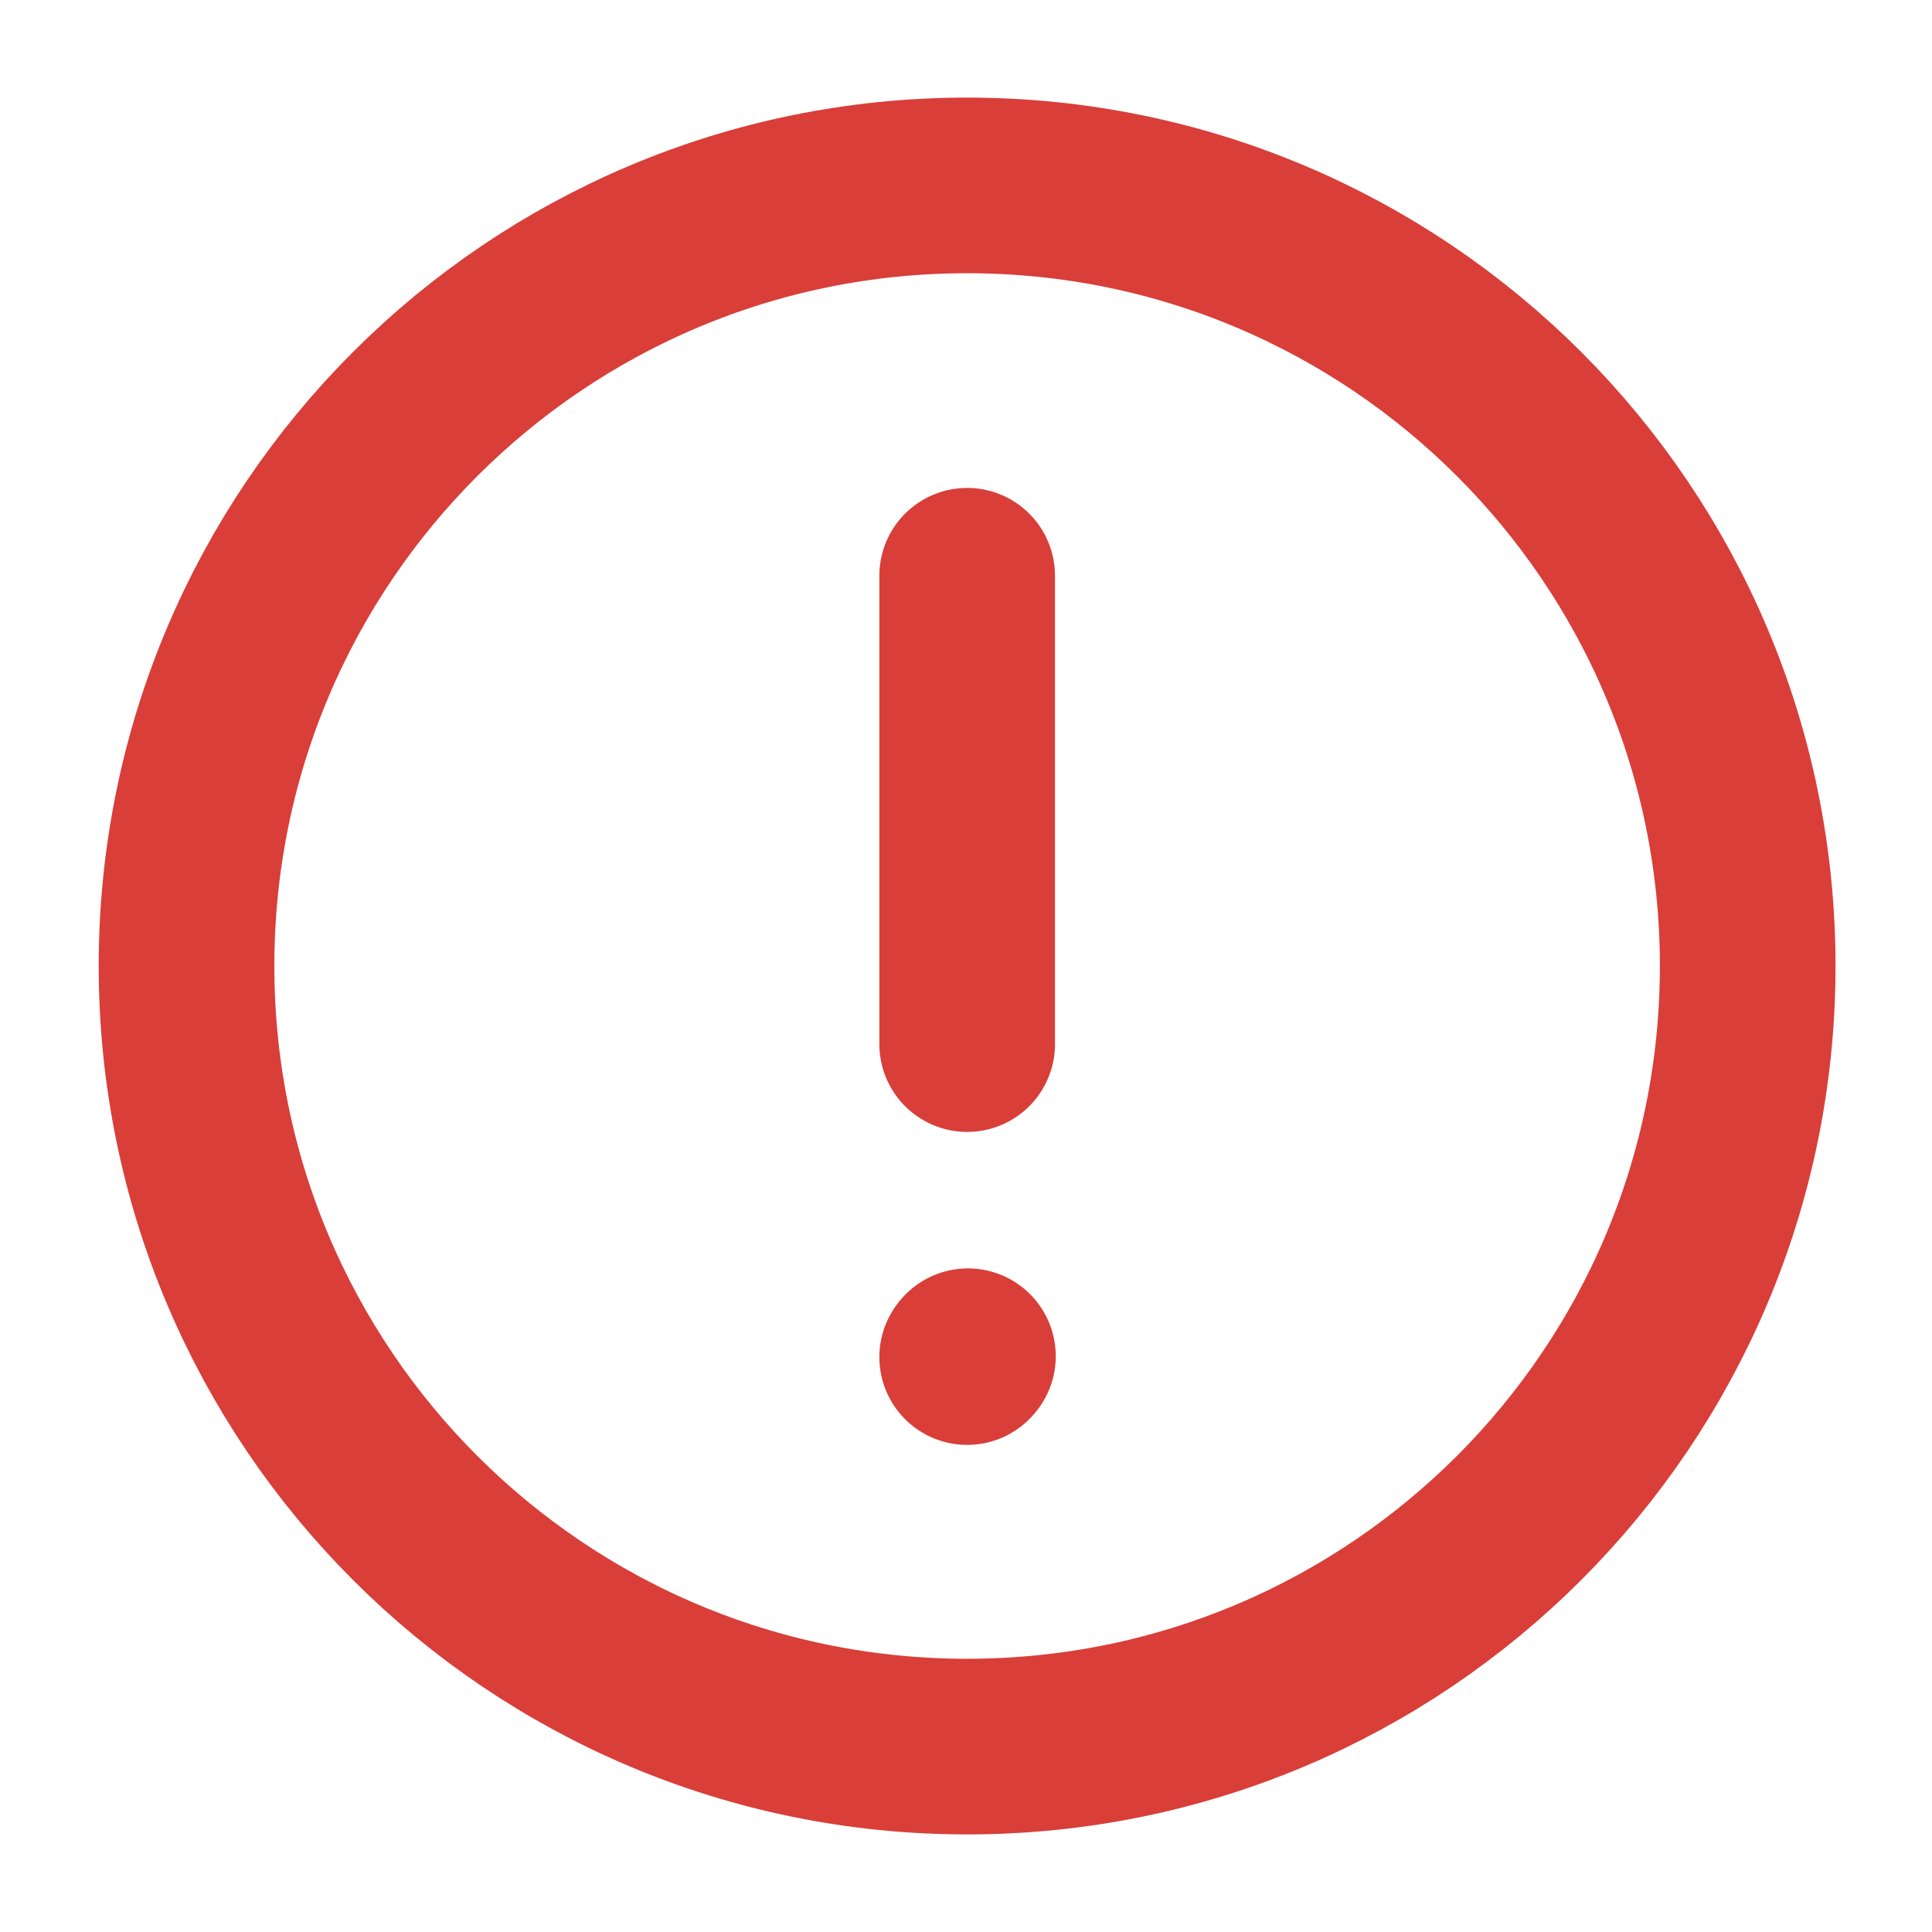
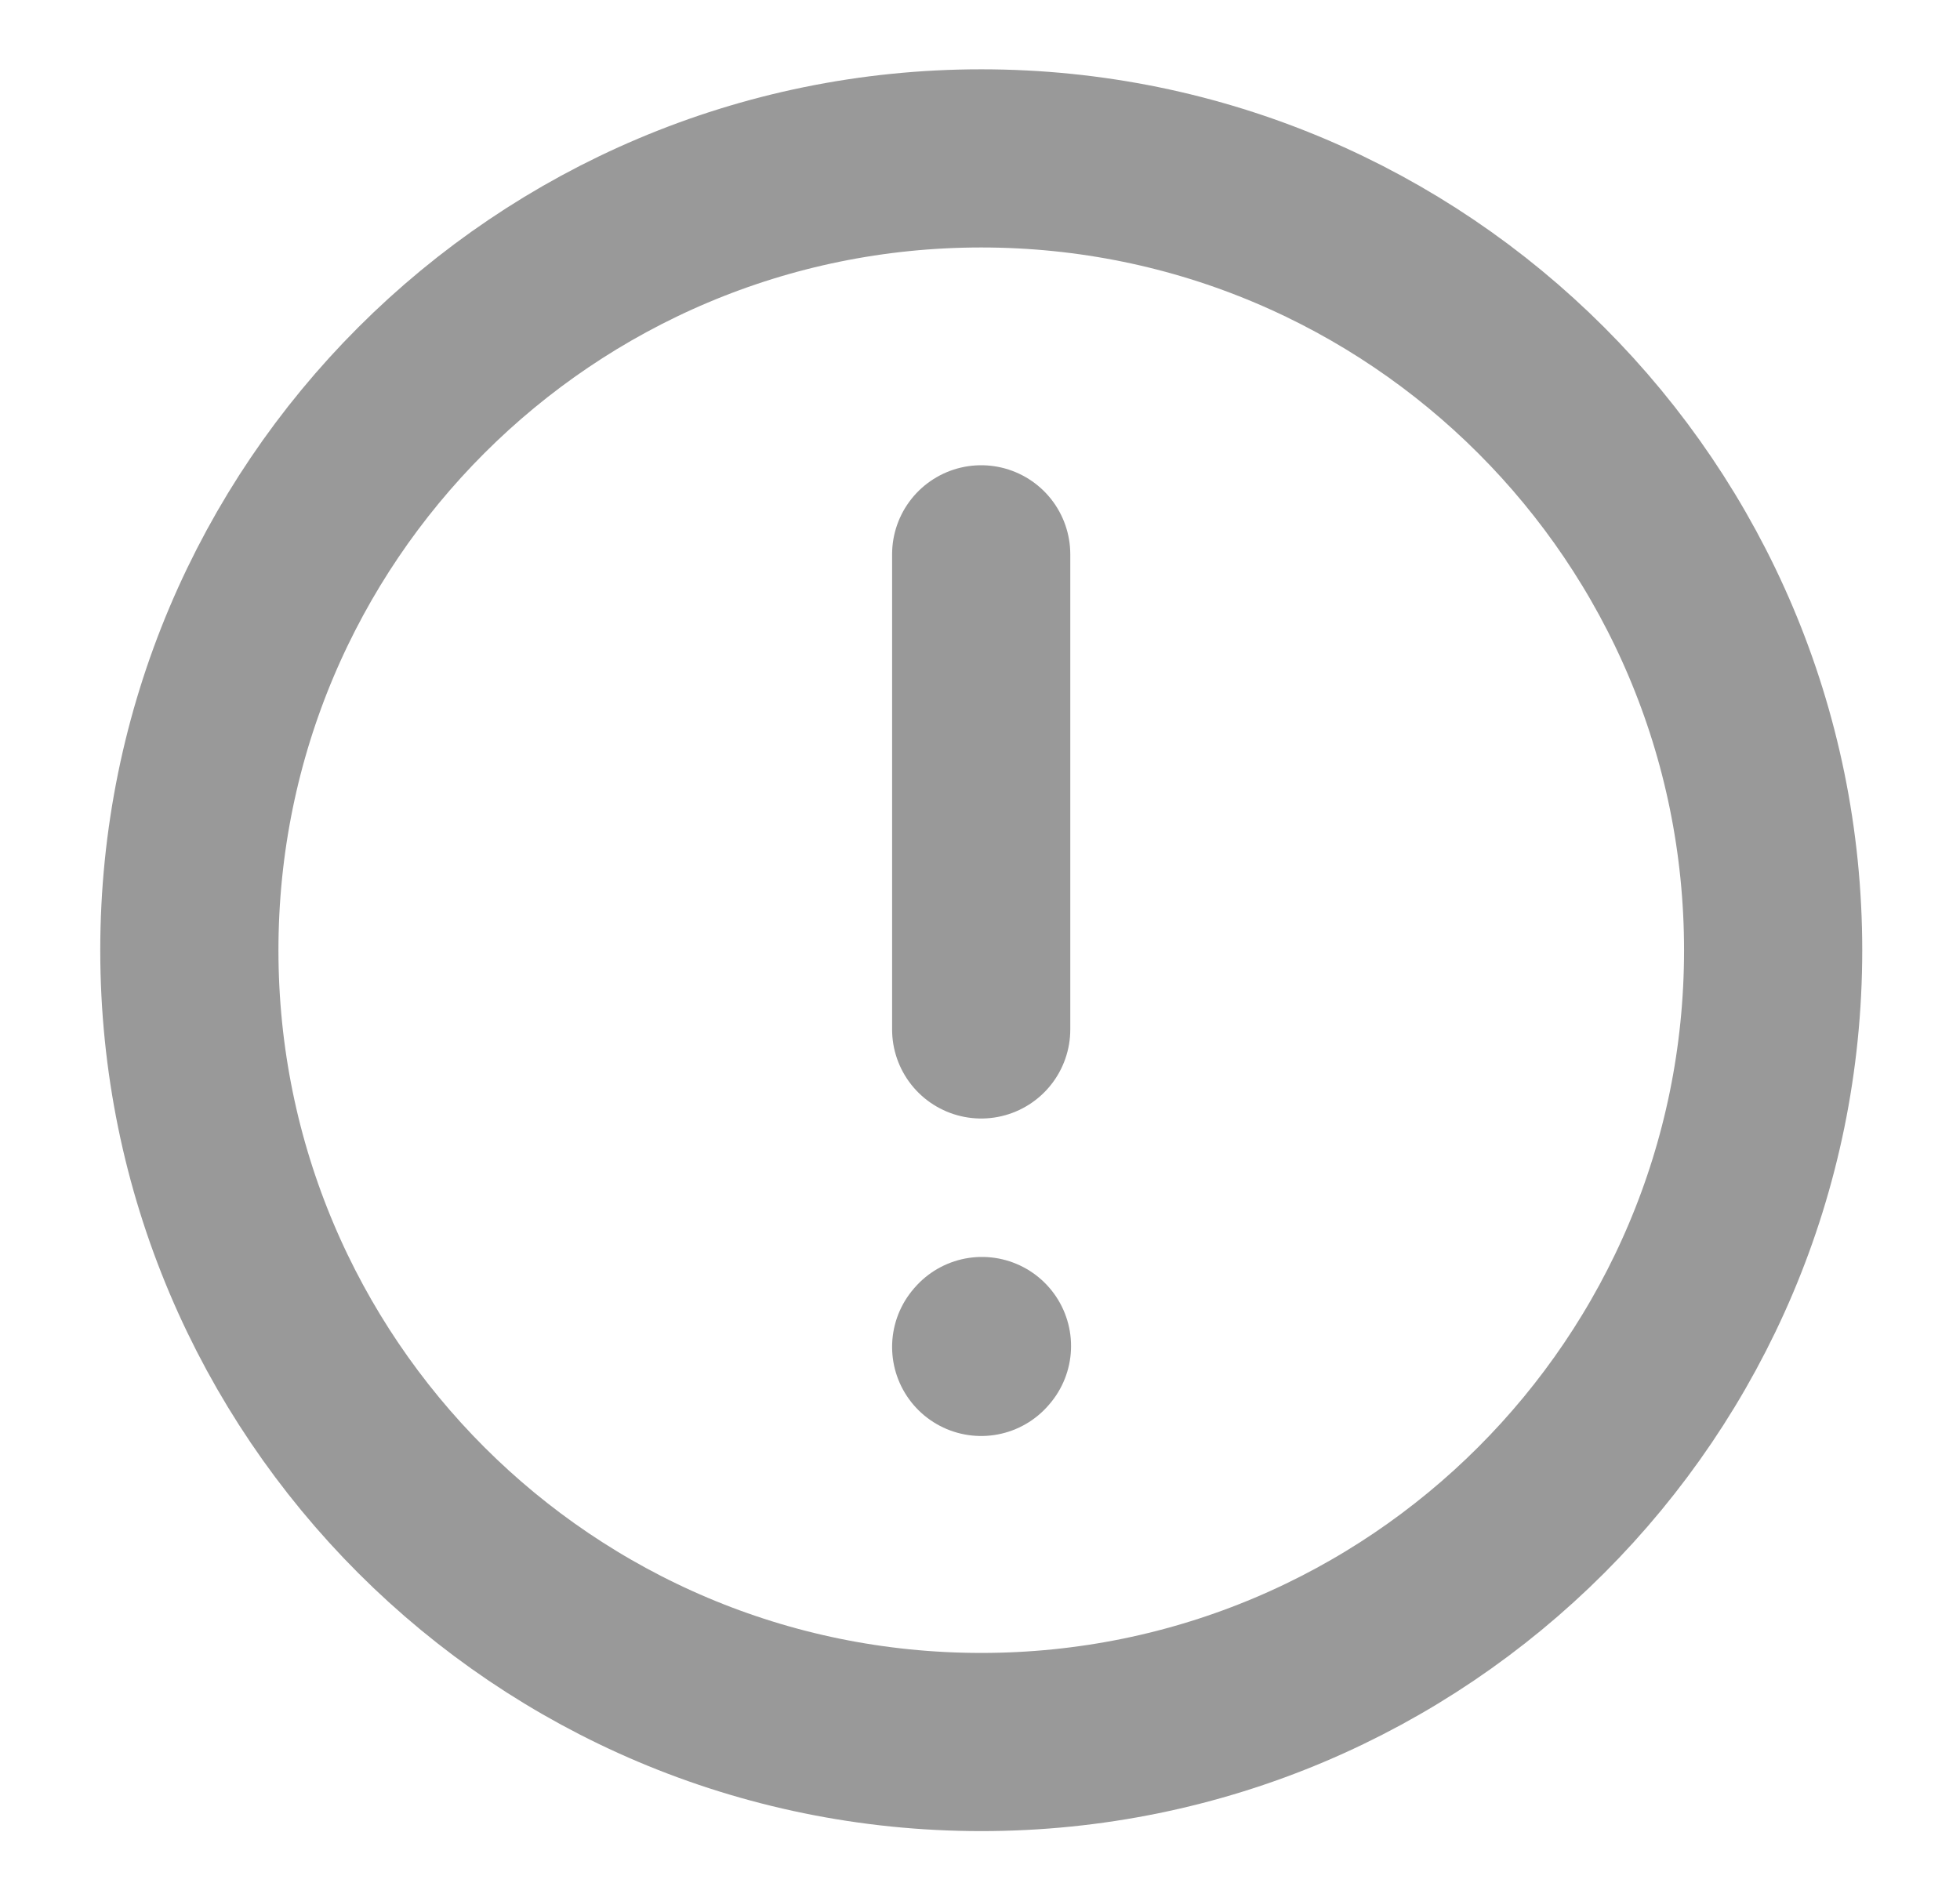
- <svg xmlns="http://www.w3.org/2000/svg" width="33" height="33" viewBox="0 0 33 33" fill="none">
-   <path d="M16.52 9.834V17.834" stroke="#D93E39" stroke-width="3" stroke-linecap="round" stroke-linejoin="round" />
-   <path d="M16.52 23.18L16.533 23.165" stroke="#D93E39" stroke-width="3" stroke-linecap="round" stroke-linejoin="round" />
-   <path d="M16.519 29.833C23.883 29.833 29.852 23.864 29.852 16.5C29.852 9.136 23.883 3.167 16.519 3.167C9.155 3.167 3.186 9.136 3.186 16.5C3.186 23.864 9.155 29.833 16.519 29.833Z" stroke="#D93E39" stroke-width="3" stroke-linecap="round" stroke-linejoin="round" />
+ <svg xmlns="http://www.w3.org/2000/svg" width="33" height="32" viewBox="0 0 33 32" fill="none">
+   <path d="M16.52 9.334V17.334" stroke="#999999" stroke-width="3" stroke-linecap="round" stroke-linejoin="round" />
+   <path d="M16.52 22.68L16.533 22.665" stroke="#999999" stroke-width="3" stroke-linecap="round" stroke-linejoin="round" />
+   <path d="M16.521 29.333C23.885 29.333 29.854 23.364 29.854 16C29.854 8.636 23.885 2.667 16.521 2.667C9.157 2.667 3.188 8.636 3.188 16C3.188 23.364 9.157 29.333 16.521 29.333Z" stroke="#999999" stroke-width="3" stroke-linecap="round" stroke-linejoin="round" />
</svg>
